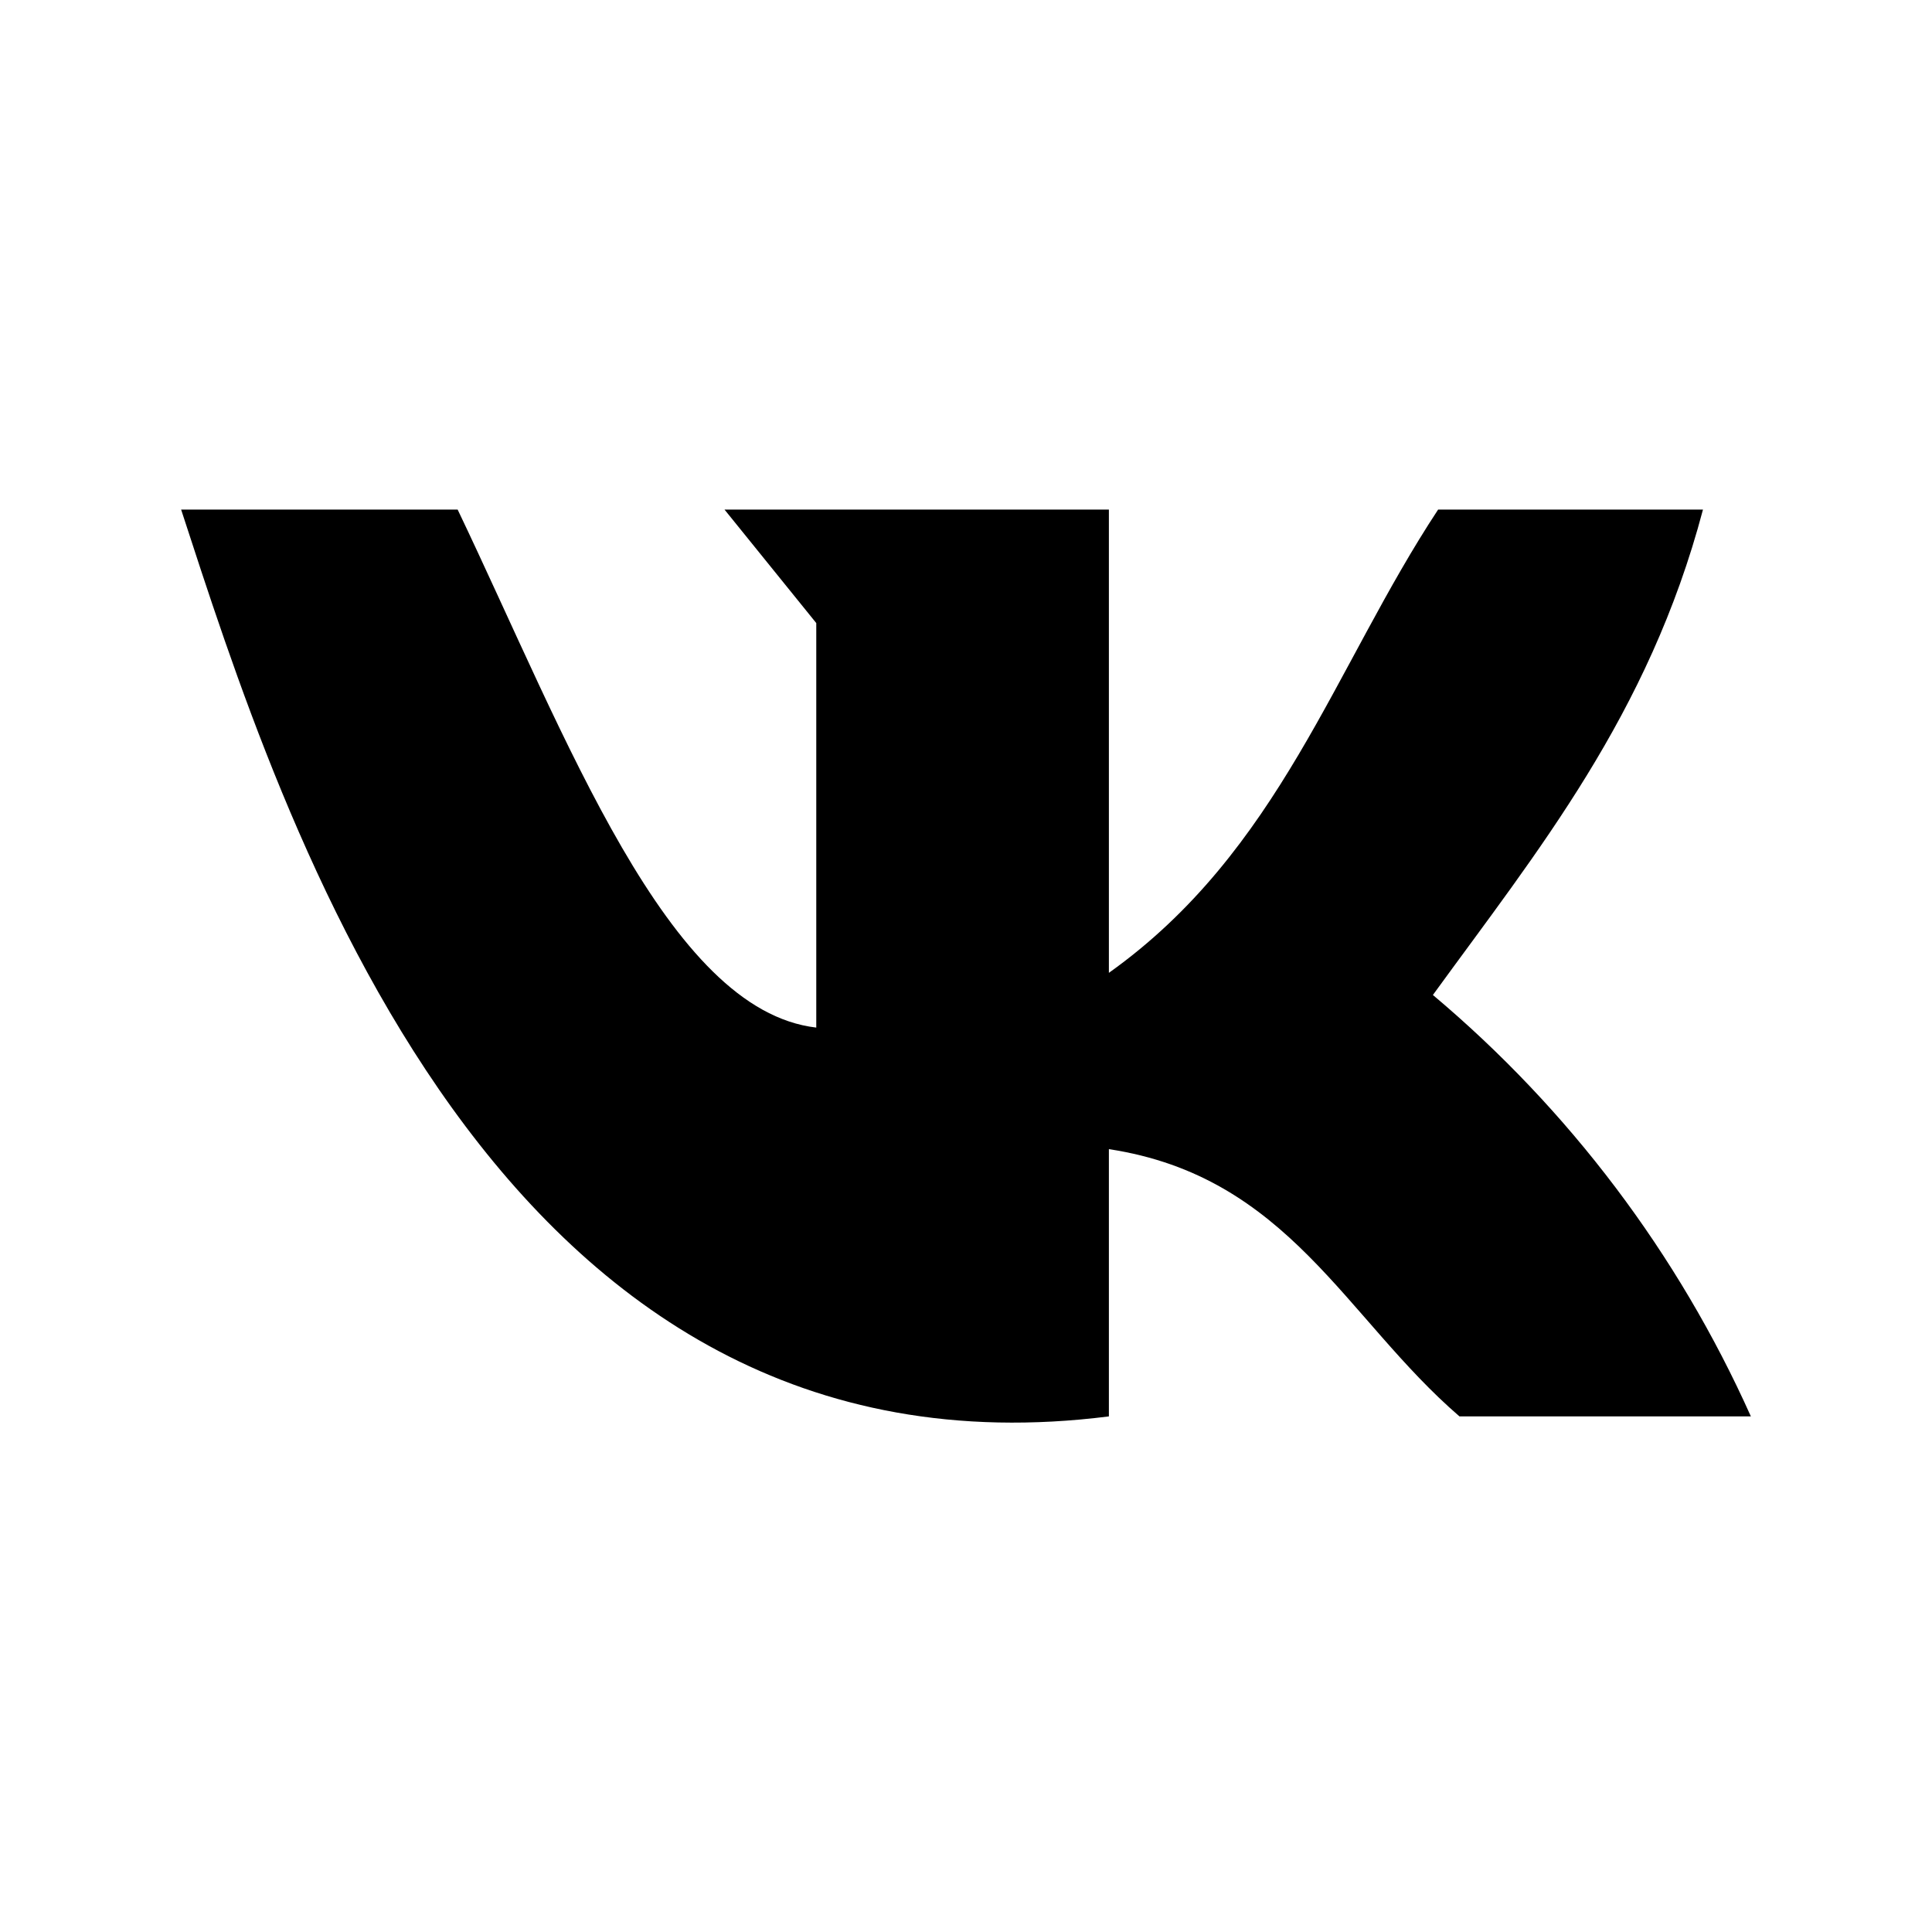
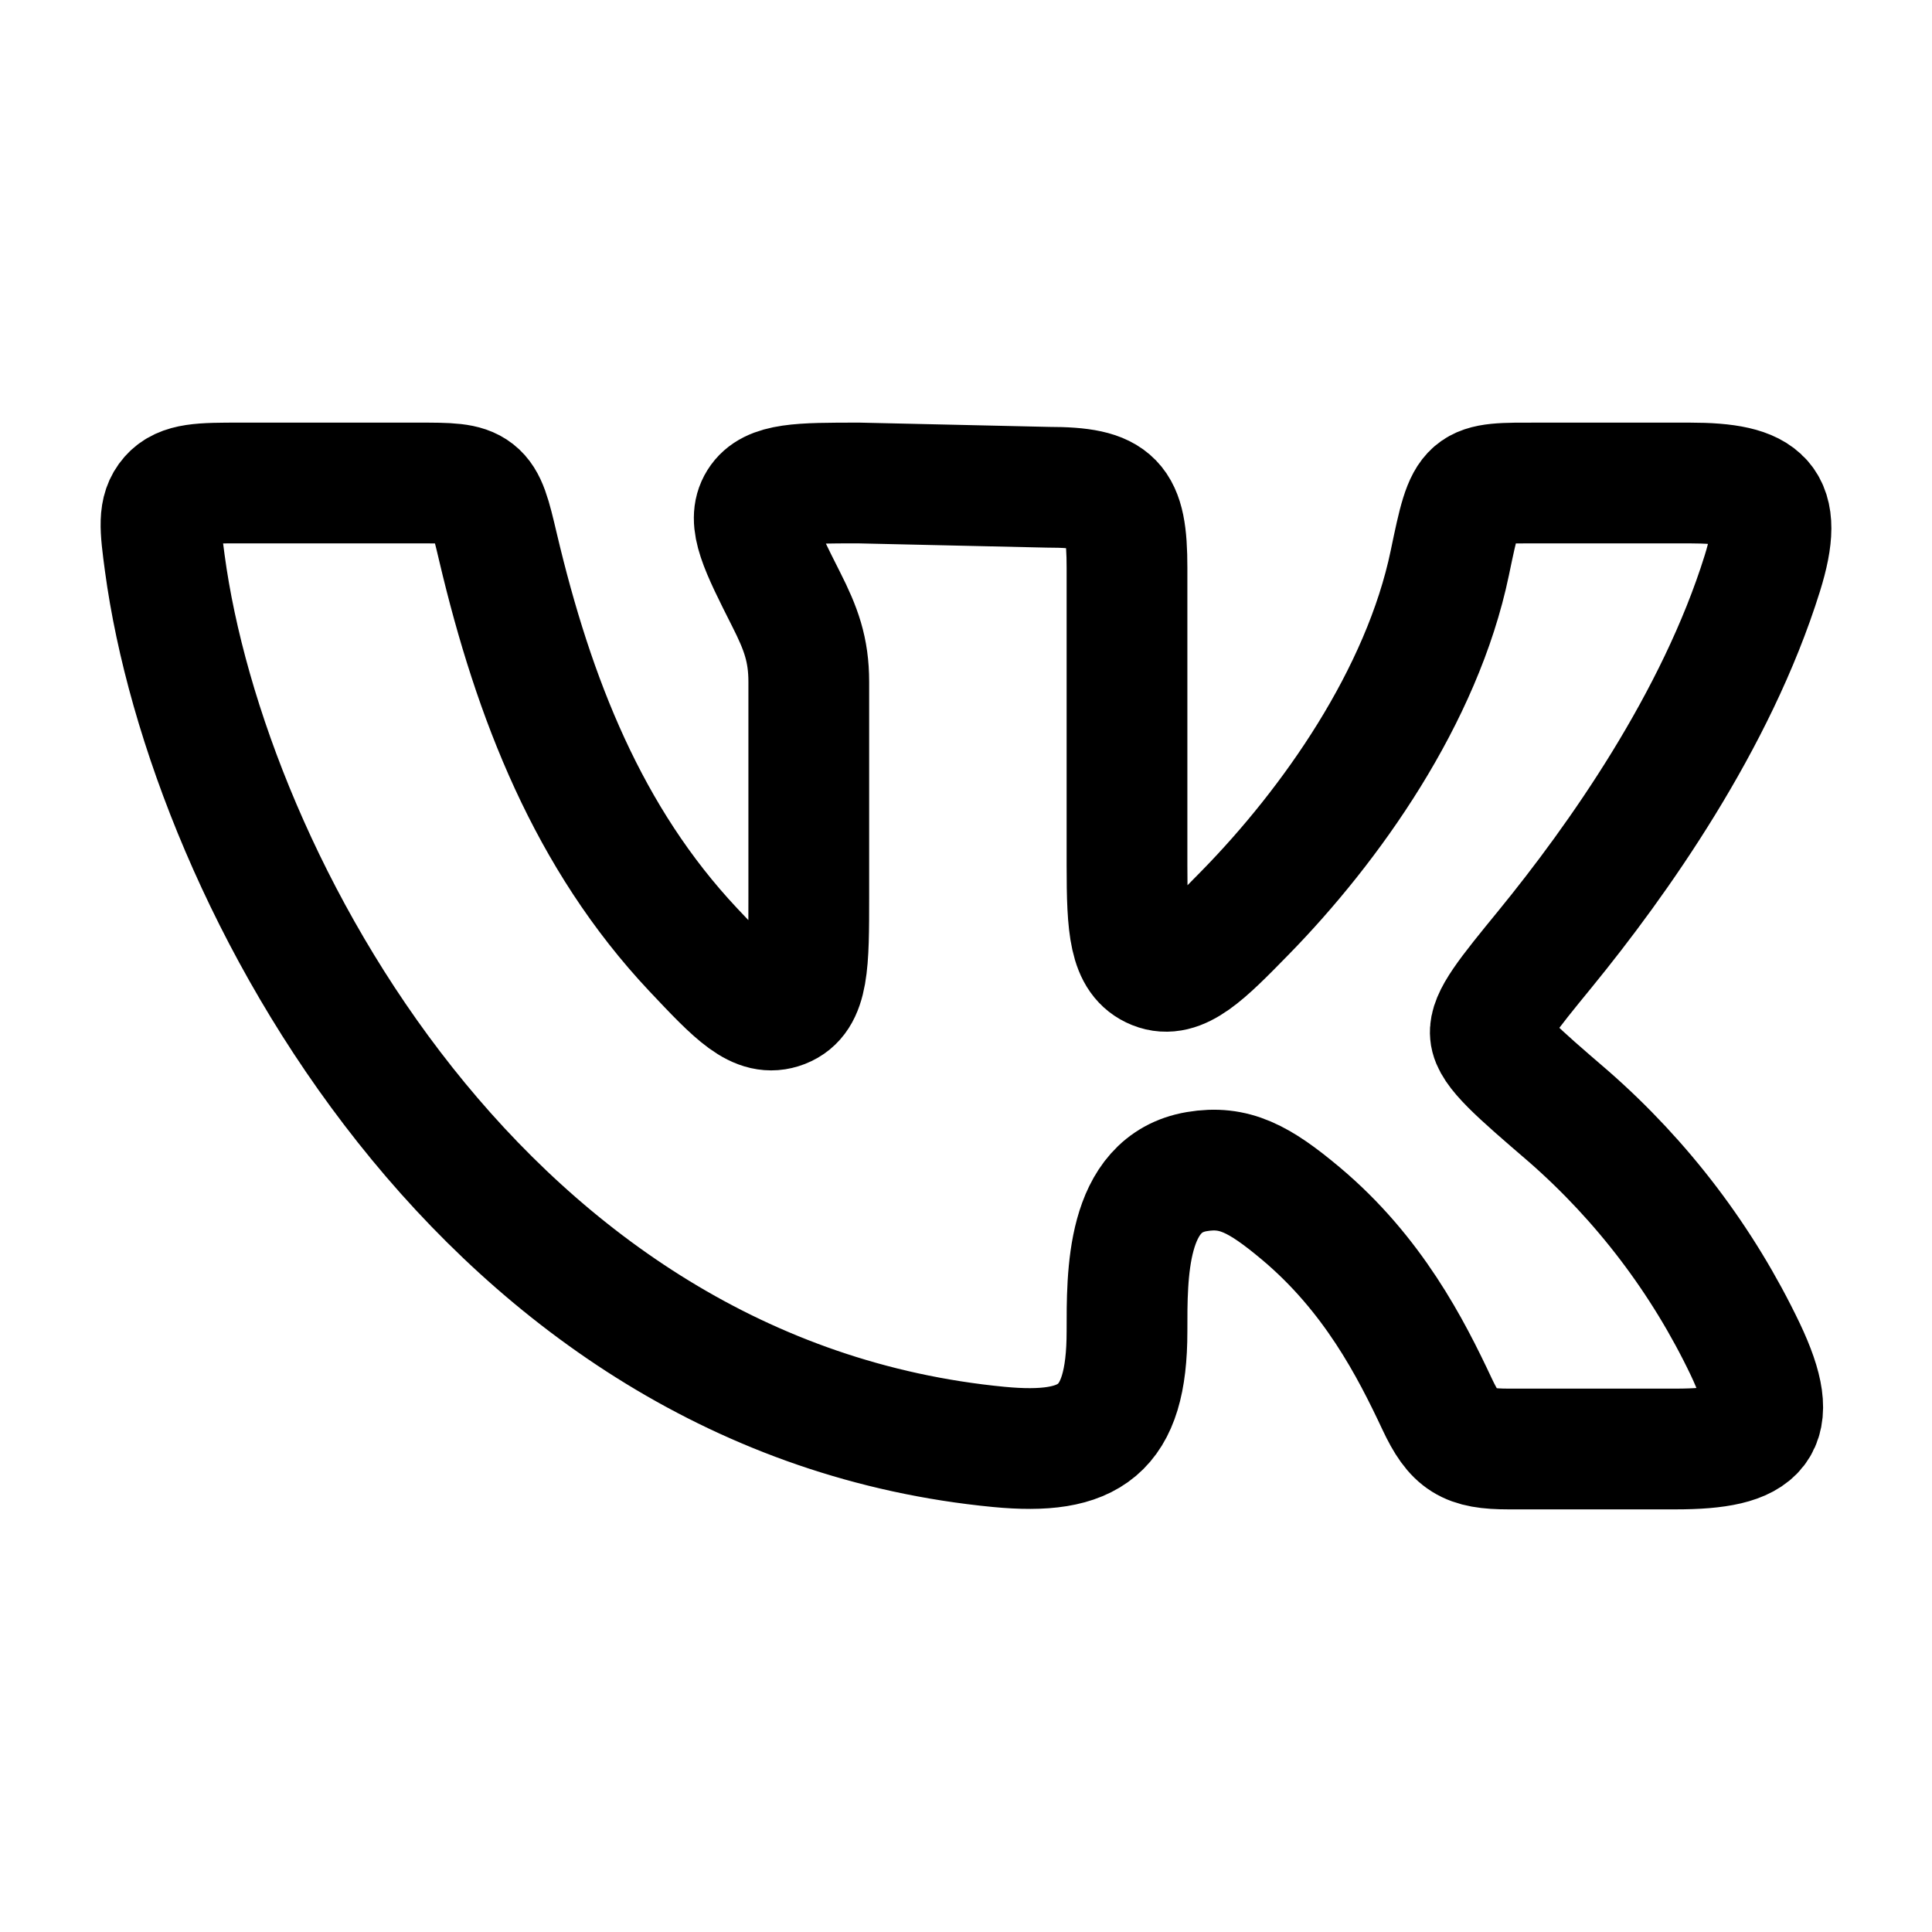
- <svg xmlns="http://www.w3.org/2000/svg" width="24" height="24" fill="none" viewBox="0 0 24 24">
-   <path fill="currentColor" stroke-linecap="round" stroke-linejoin="round" d="M13.775 17.595v-3.32c2.23.34 2.935 2.095 4.355 3.32h3.62a14.68 14.68 0 0 0-3.95-5.235c1.3-1.79 2.68-3.475 3.355-6.03h-3.29c-1.29 1.955-1.97 4.245-4.09 5.755V6.33H9l1.14 1.41v5.025c-1.85-.215-3.1-3.6-4.455-6.435H2.25c1.25 3.83 3.88 12.235 11.525 11.265Z" />
+ <svg xmlns="http://www.w3.org/2000/svg" viewBox="0 0 24 24">
+   <path fill="none" stroke="currentColor" stroke-linecap="round" stroke-linejoin="round" stroke-width="1.5" d="M14 10.749V7.053c0-.833-.151-1-.98-1L10.67 6c-.732 0-1.098 0-1.246.237s.016.562.343 1.21c.182.36.28.621.28 1.025v2.66c0 .84 0 1.261-.32 1.386c-.32.124-.585-.158-1.117-.722c-1.3-1.384-1.978-3.112-2.423-4.996c-.092-.39-.138-.585-.276-.693S5.576 6 5.184 6h-2.2c-.482 0-.723 0-.874.17c-.15.171-.121.389-.063.824c.528 3.927 3.981 10.366 10.36 10.98c1.13.108 1.593-.197 1.593-1.435c0-.702-.015-1.836.868-1.985c.463-.078.774.087 1.291.52c.896.752 1.366 1.67 1.693 2.367c.217.462.378.559.888.559h2.074c1.048 0 1.333-.256.866-1.24a9 9 0 0 0-2.196-2.893c-.636-.547-.953-.82-.97-1.022c-.019-.201.214-.486.68-1.056c.9-1.102 2.126-2.831 2.698-4.666c.284-.91.017-1.123-.904-1.123h-1.863c-.903 0-.902-.031-1.115.993c-.346 1.661-1.478 3.258-2.542 4.345c-.505.516-.81.827-1.125.7S14 11.524 14 10.748" color="currentColor" />
</svg>
